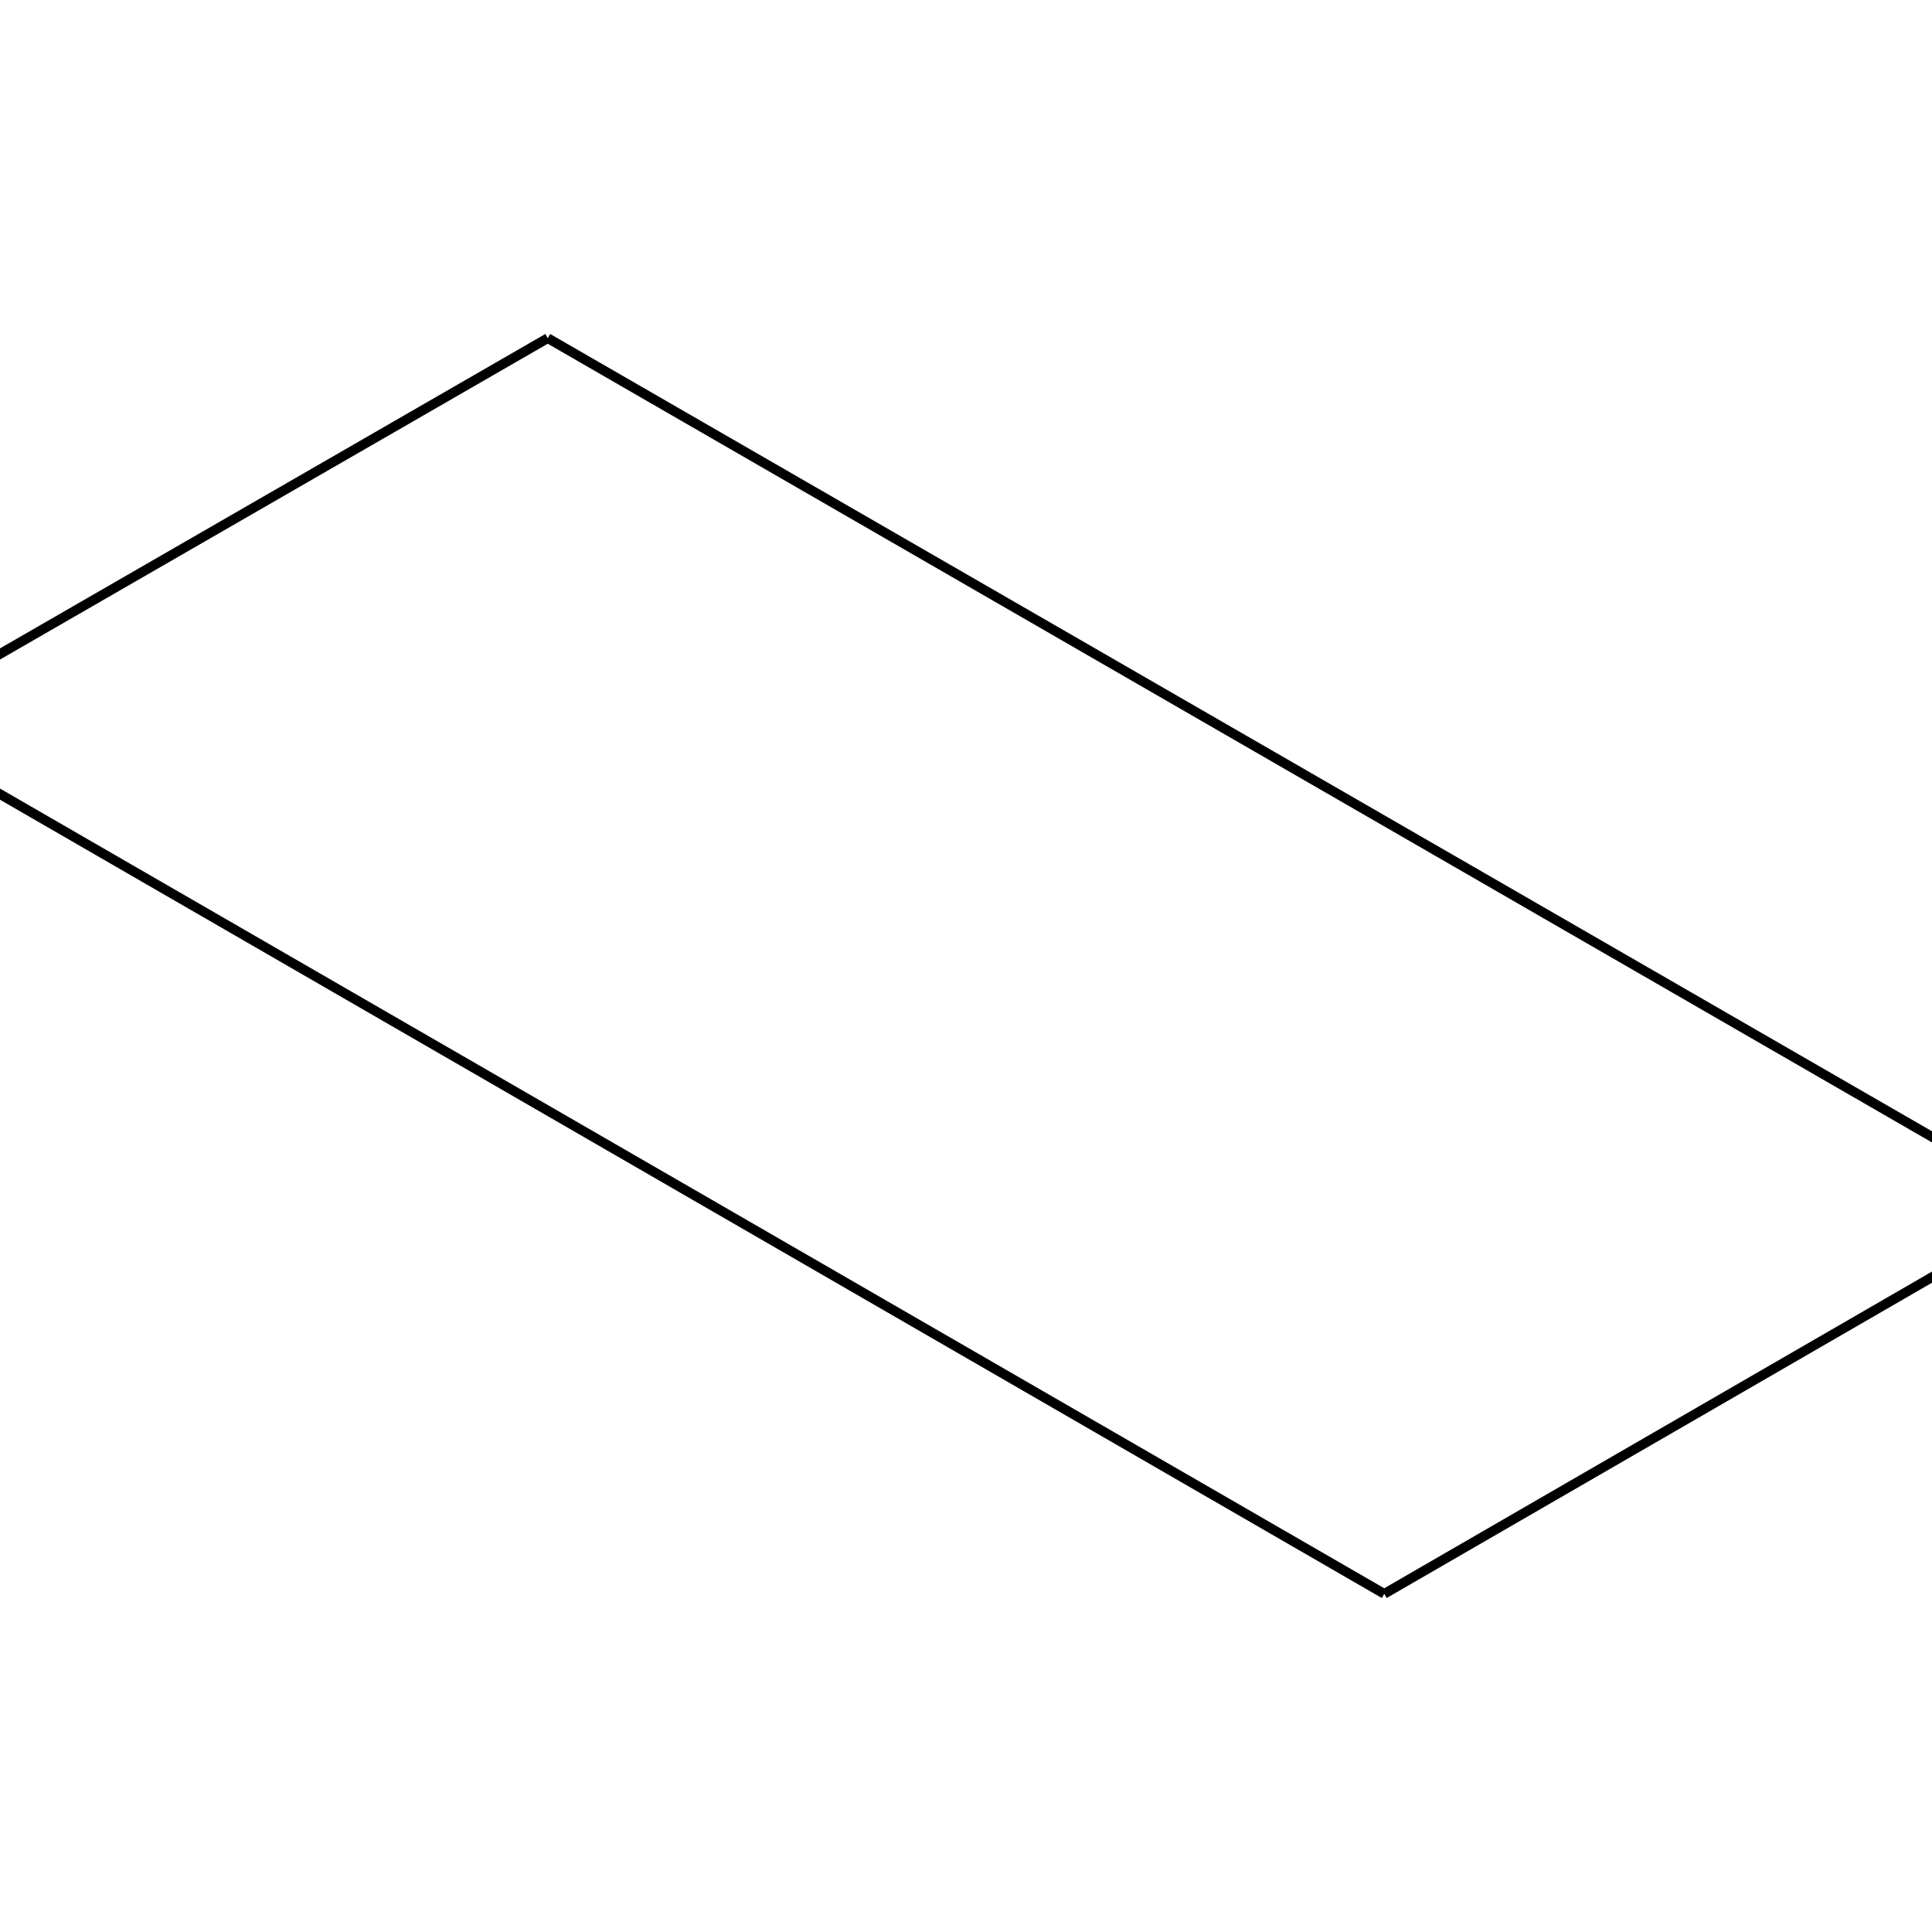
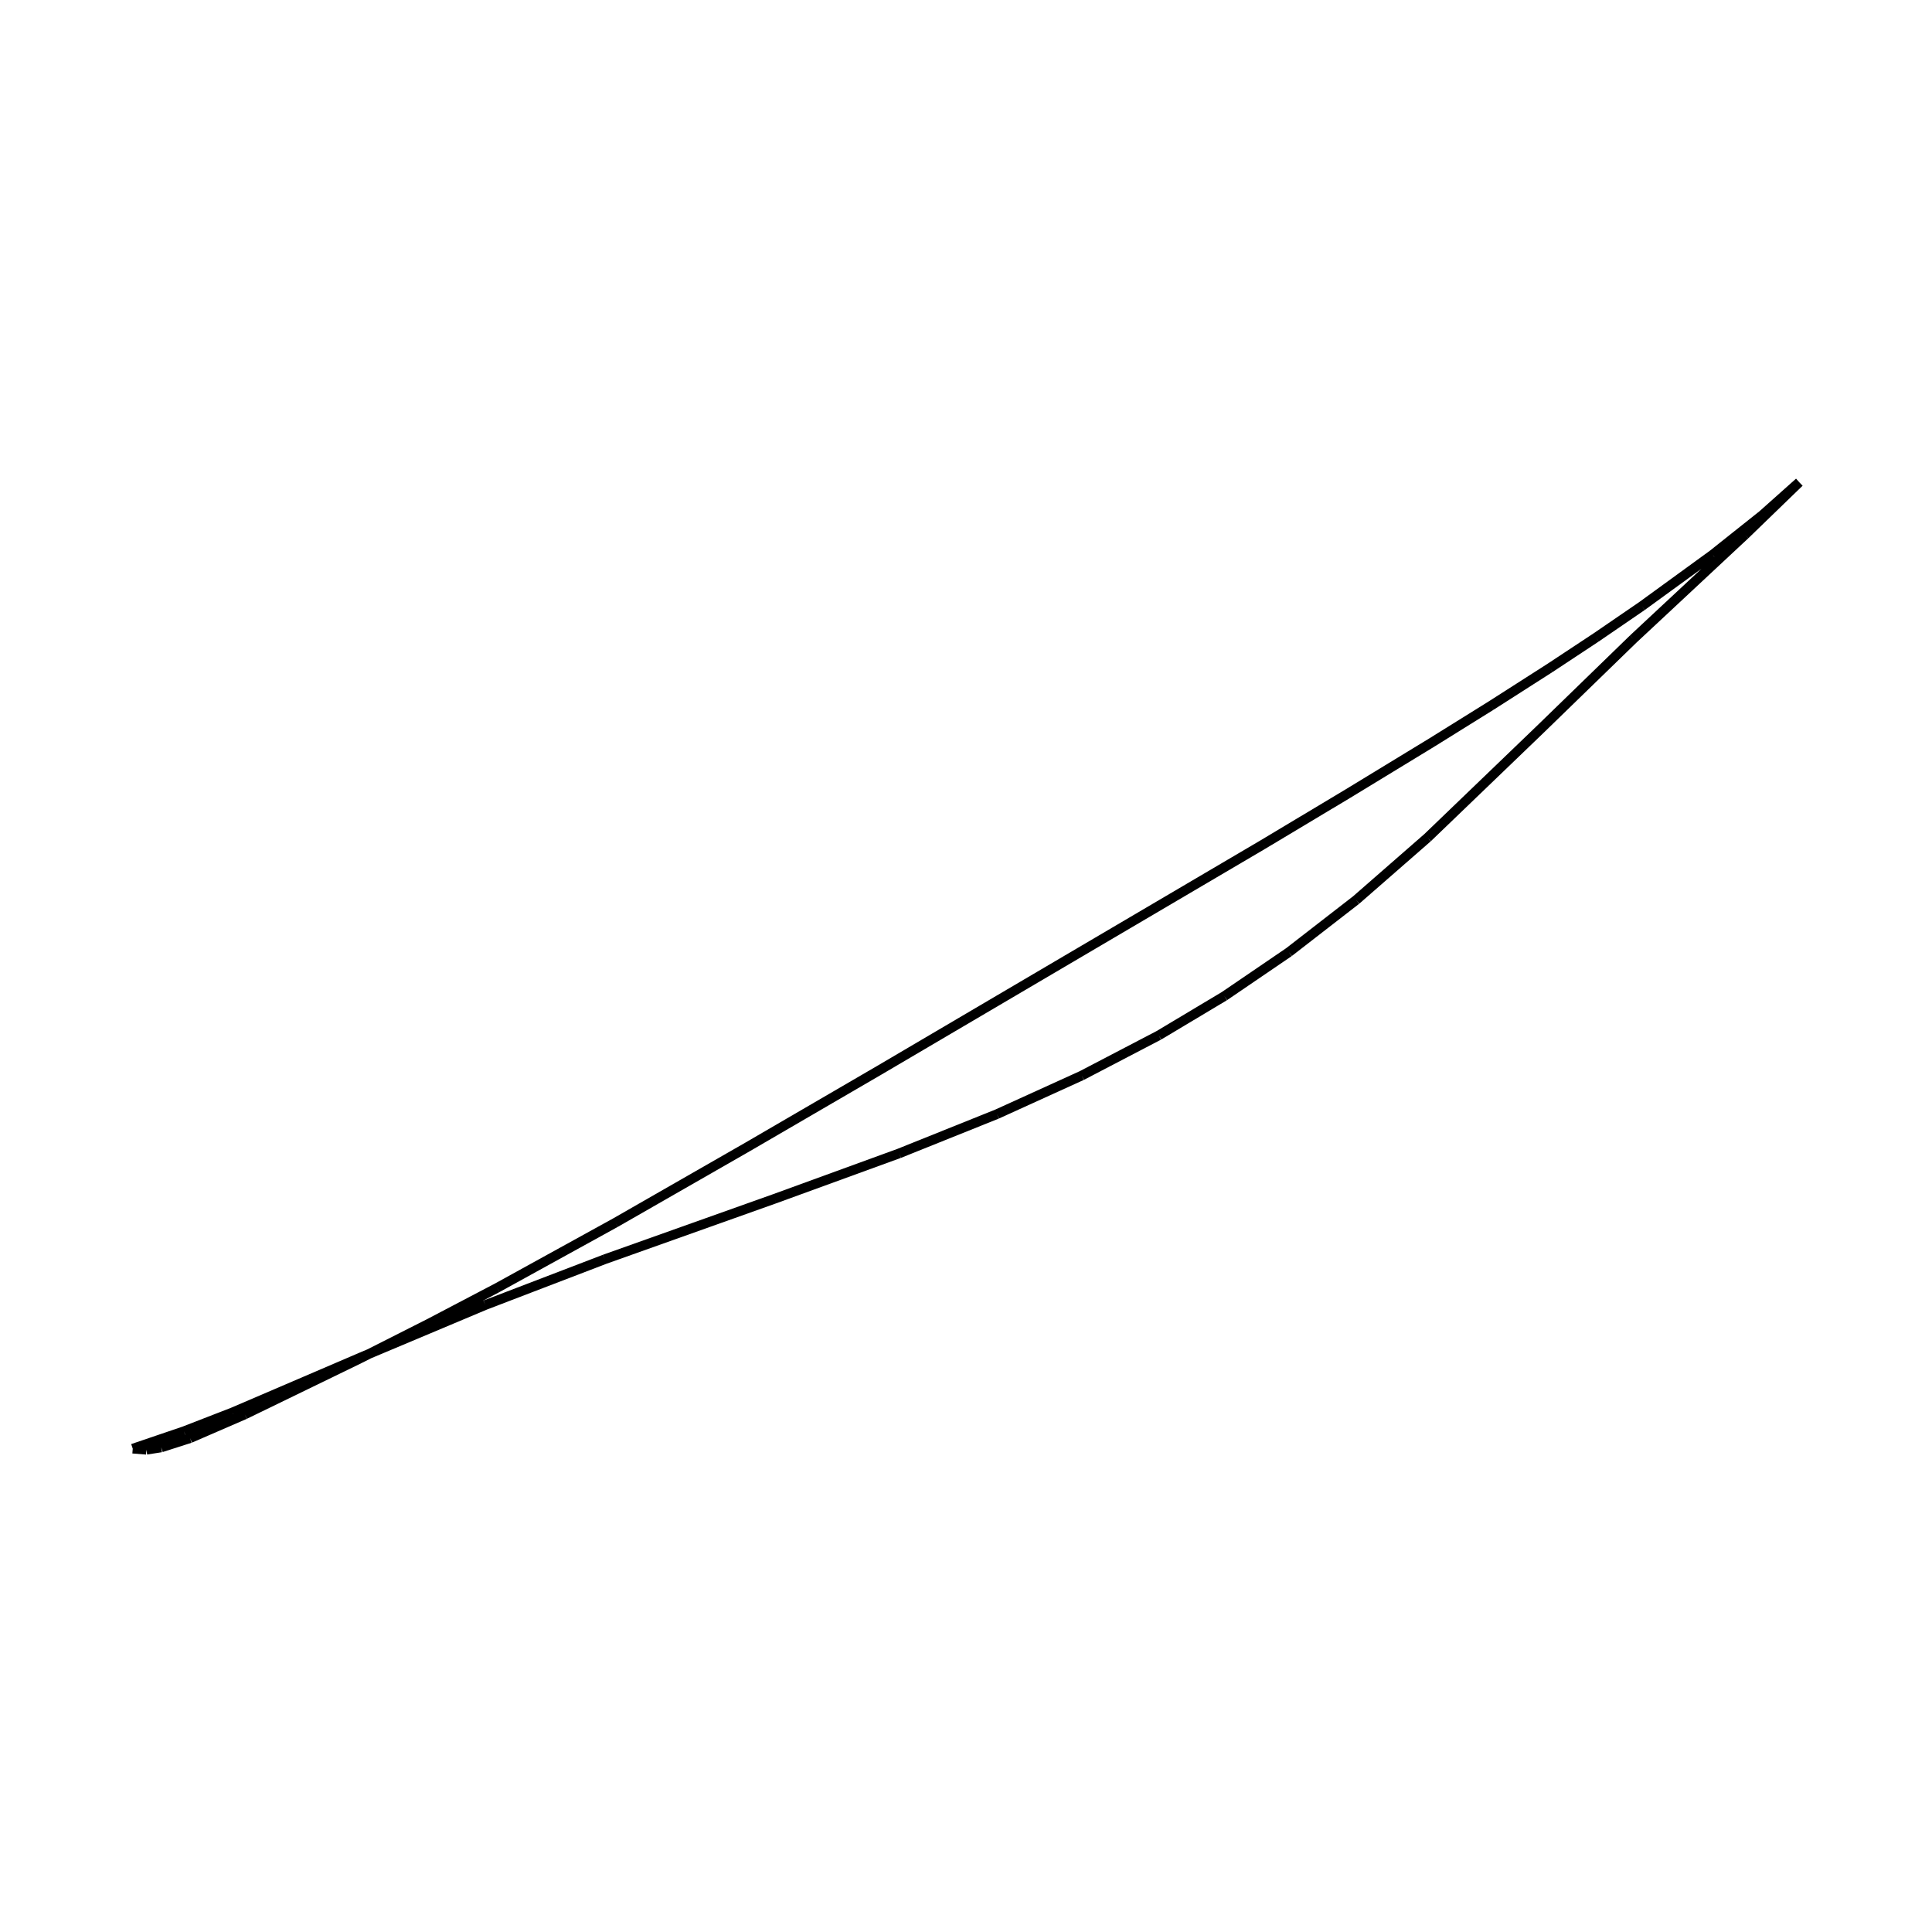
<svg xmlns="http://www.w3.org/2000/svg" viewBox="0 0 800 800">
-   <path d="M226.813,140.029 L226.813,140.024 M-50.287,299.789 L-50.287,299.784 M226.813,140.029 L-50.287,299.789 M226.813,140.024 L-50.287,299.784 M573.187,659.976 L573.187,659.971 M-50.287,299.789 L573.187,659.976 M-50.287,299.784 L573.187,659.971 M850.287,499.769 L850.287,499.763 M573.187,659.976 L850.287,499.769 M573.187,659.971 L850.287,499.763 M850.287,499.769 L226.813,140.029 M850.287,499.763 L226.813,140.024" stroke="black" stroke-width="4" fill="red" />
+   <path d="M745.034,199.687 L729.831,213.241 M729.831,213.241 L709.166,229.68 M709.166,229.68 L679.884,250.967 M679.884,250.967 L660.869,263.992 M660.869,263.992 L641.804,276.588 M641.804,276.588 L617.466,292.157 M617.466,292.157 L593.086,307.338 M593.086,307.338 L558.005,328.706 M558.005,328.706 L522.862,349.762 M522.862,349.762 L364.07,443.186 M364.07,443.186 L309.531,474.932 M309.531,474.932 L254.858,506.27 M254.858,506.27 L205.819,533.289 M205.819,533.289 L177.499,548.142 M177.499,548.142 L149.162,562.474 M149.162,562.474 L101.366,585.695 M101.366,585.695 L78.713,595.519 M78.713,595.519 L66.764,599.349 M66.764,599.349 L60.628,600.313 M60.628,600.313 L54.966,599.857 M745.034,199.687 L722.564,221.433 M722.564,221.433 L676.334,264.562 M676.334,264.562 L637.844,301.946 M637.844,301.946 L591.134,346.851 M591.134,346.851 L561.558,372.674 M561.558,372.674 L533.71,394.268 M533.71,394.268 L506.996,412.473 M506.996,412.473 L479.827,428.722 M479.827,428.722 L447.91,445.379 M447.91,445.379 L412.821,461.335 M412.821,461.335 L372.314,477.596 M372.314,477.596 L320.768,496.38 M320.768,496.38 L250.397,521.432 M250.397,521.432 L200.968,540.373 M200.968,540.373 L149.966,561.818 M149.966,561.818 L96.243,584.863 M96.243,584.863 L76.154,592.652 M76.154,592.652 L54.966,599.857" stroke="black" stroke-width="4" fill="red" />
</svg>
